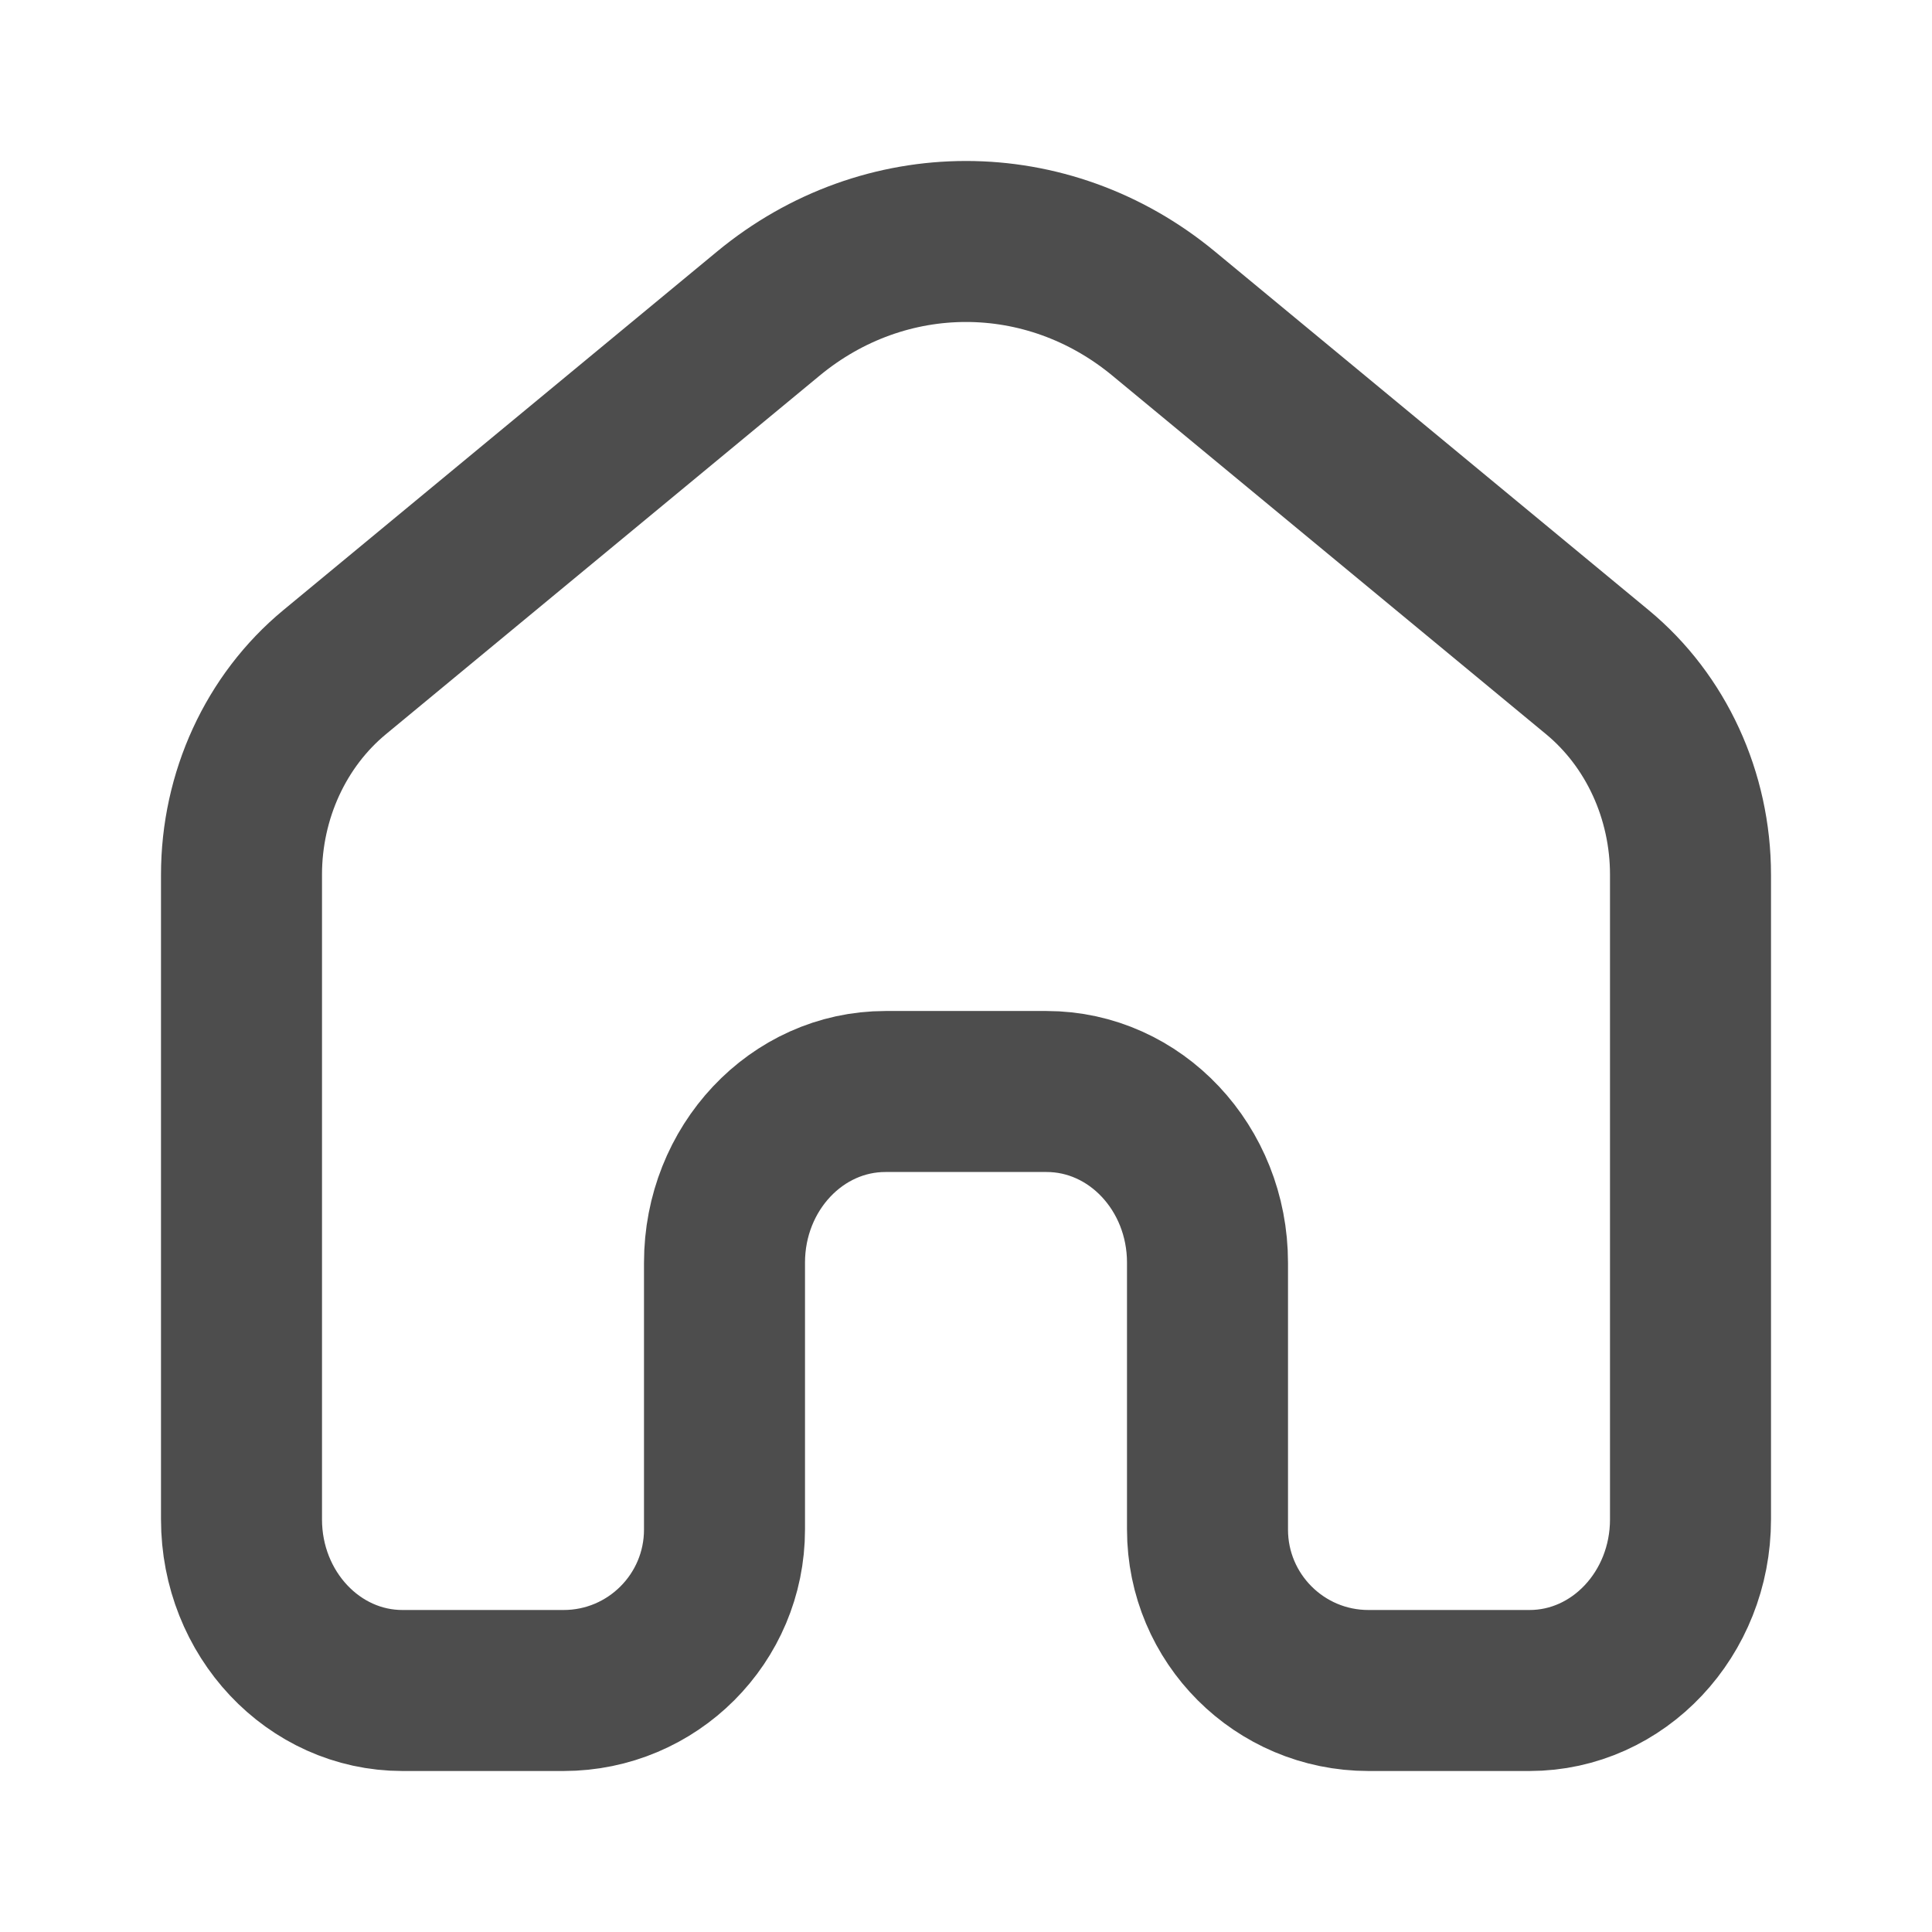
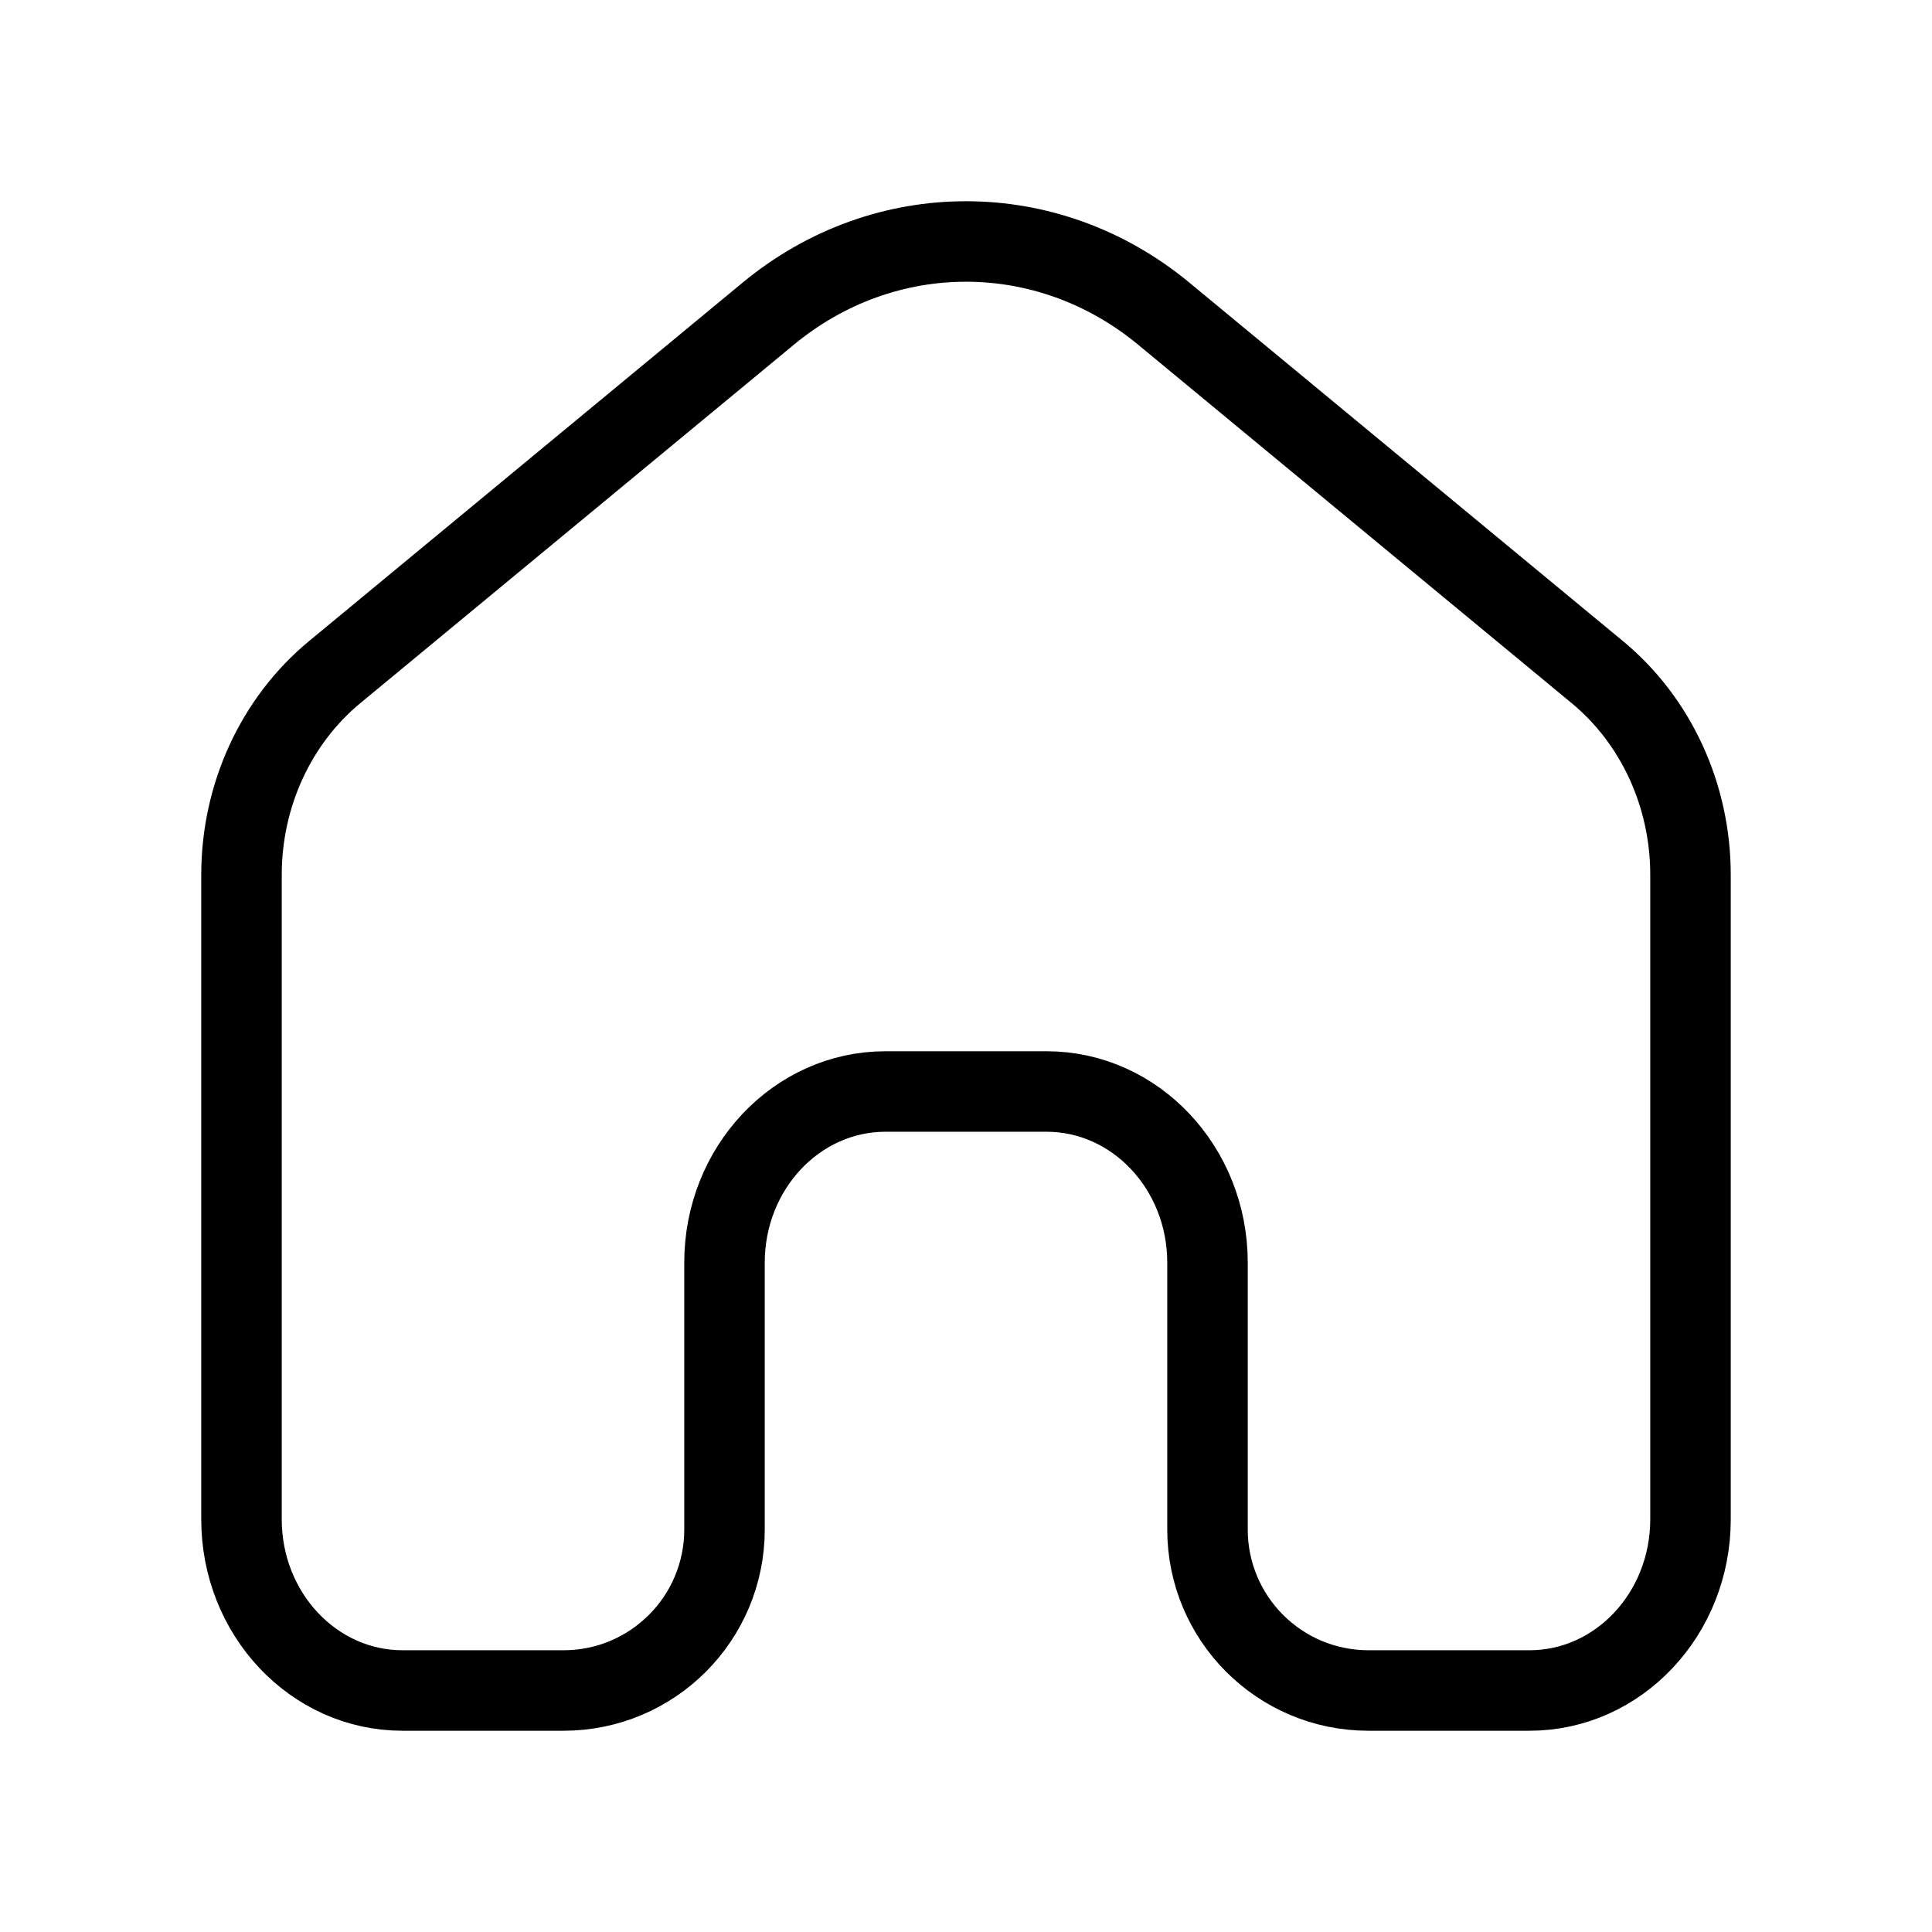
- <svg xmlns="http://www.w3.org/2000/svg" width="800px" height="800px" viewBox="0 0 24 24" fill="none">
-   <g id="SVGRepo_bgCarrier" stroke-width="0" />
-   <g id="SVGRepo_tracerCarrier" stroke-linecap="round" stroke-linejoin="round" />
-   <g id="SVGRepo_iconCarrier">
-     <path d="M21 18.874V10.866C21 9.882 20.573 8.953 19.842 8.349L14.456 3.896C13.011 2.701 10.989 2.701 9.544 3.896L4.158 8.349C3.427 8.953 3 9.882 3 10.866V18.874C3 20.048 3.895 21 5 21H7C8.105 21 9 20.105 9 19V15.685C9 14.511 9.895 13.559 11 13.559H13C14.105 13.559 15 14.511 15 15.685V19C15 20.105 15.895 21 17 21H19C20.105 21 21 20.048 21 18.874Z" stroke="#4d4d4d" stroke-width="2" />
-   </g>
+ <svg xmlns="http://www.w3.org/2000/svg" width="24" height="24" viewBox="0 0 24 24" fill="none">
+   <path d="M21 18.874V10.866C21 9.882 20.573 8.953 19.842 8.349L14.456 3.896C13.011 2.701 10.989 2.701 9.544 3.896L4.158 8.349C3.427 8.953 3 9.882 3 10.866V18.874C3 20.048 3.895 21 5 21H7C8.105 21 9 20.105 9 19V15.685C9 14.511 9.895 13.559 11 13.559H13C14.105 13.559 15 14.511 15 15.685V19C15 20.105 15.895 21 17 21H19C20.105 21 21 20.048 21 18.874Z" stroke="currentColor" strokeWidth="2" />
</svg>
